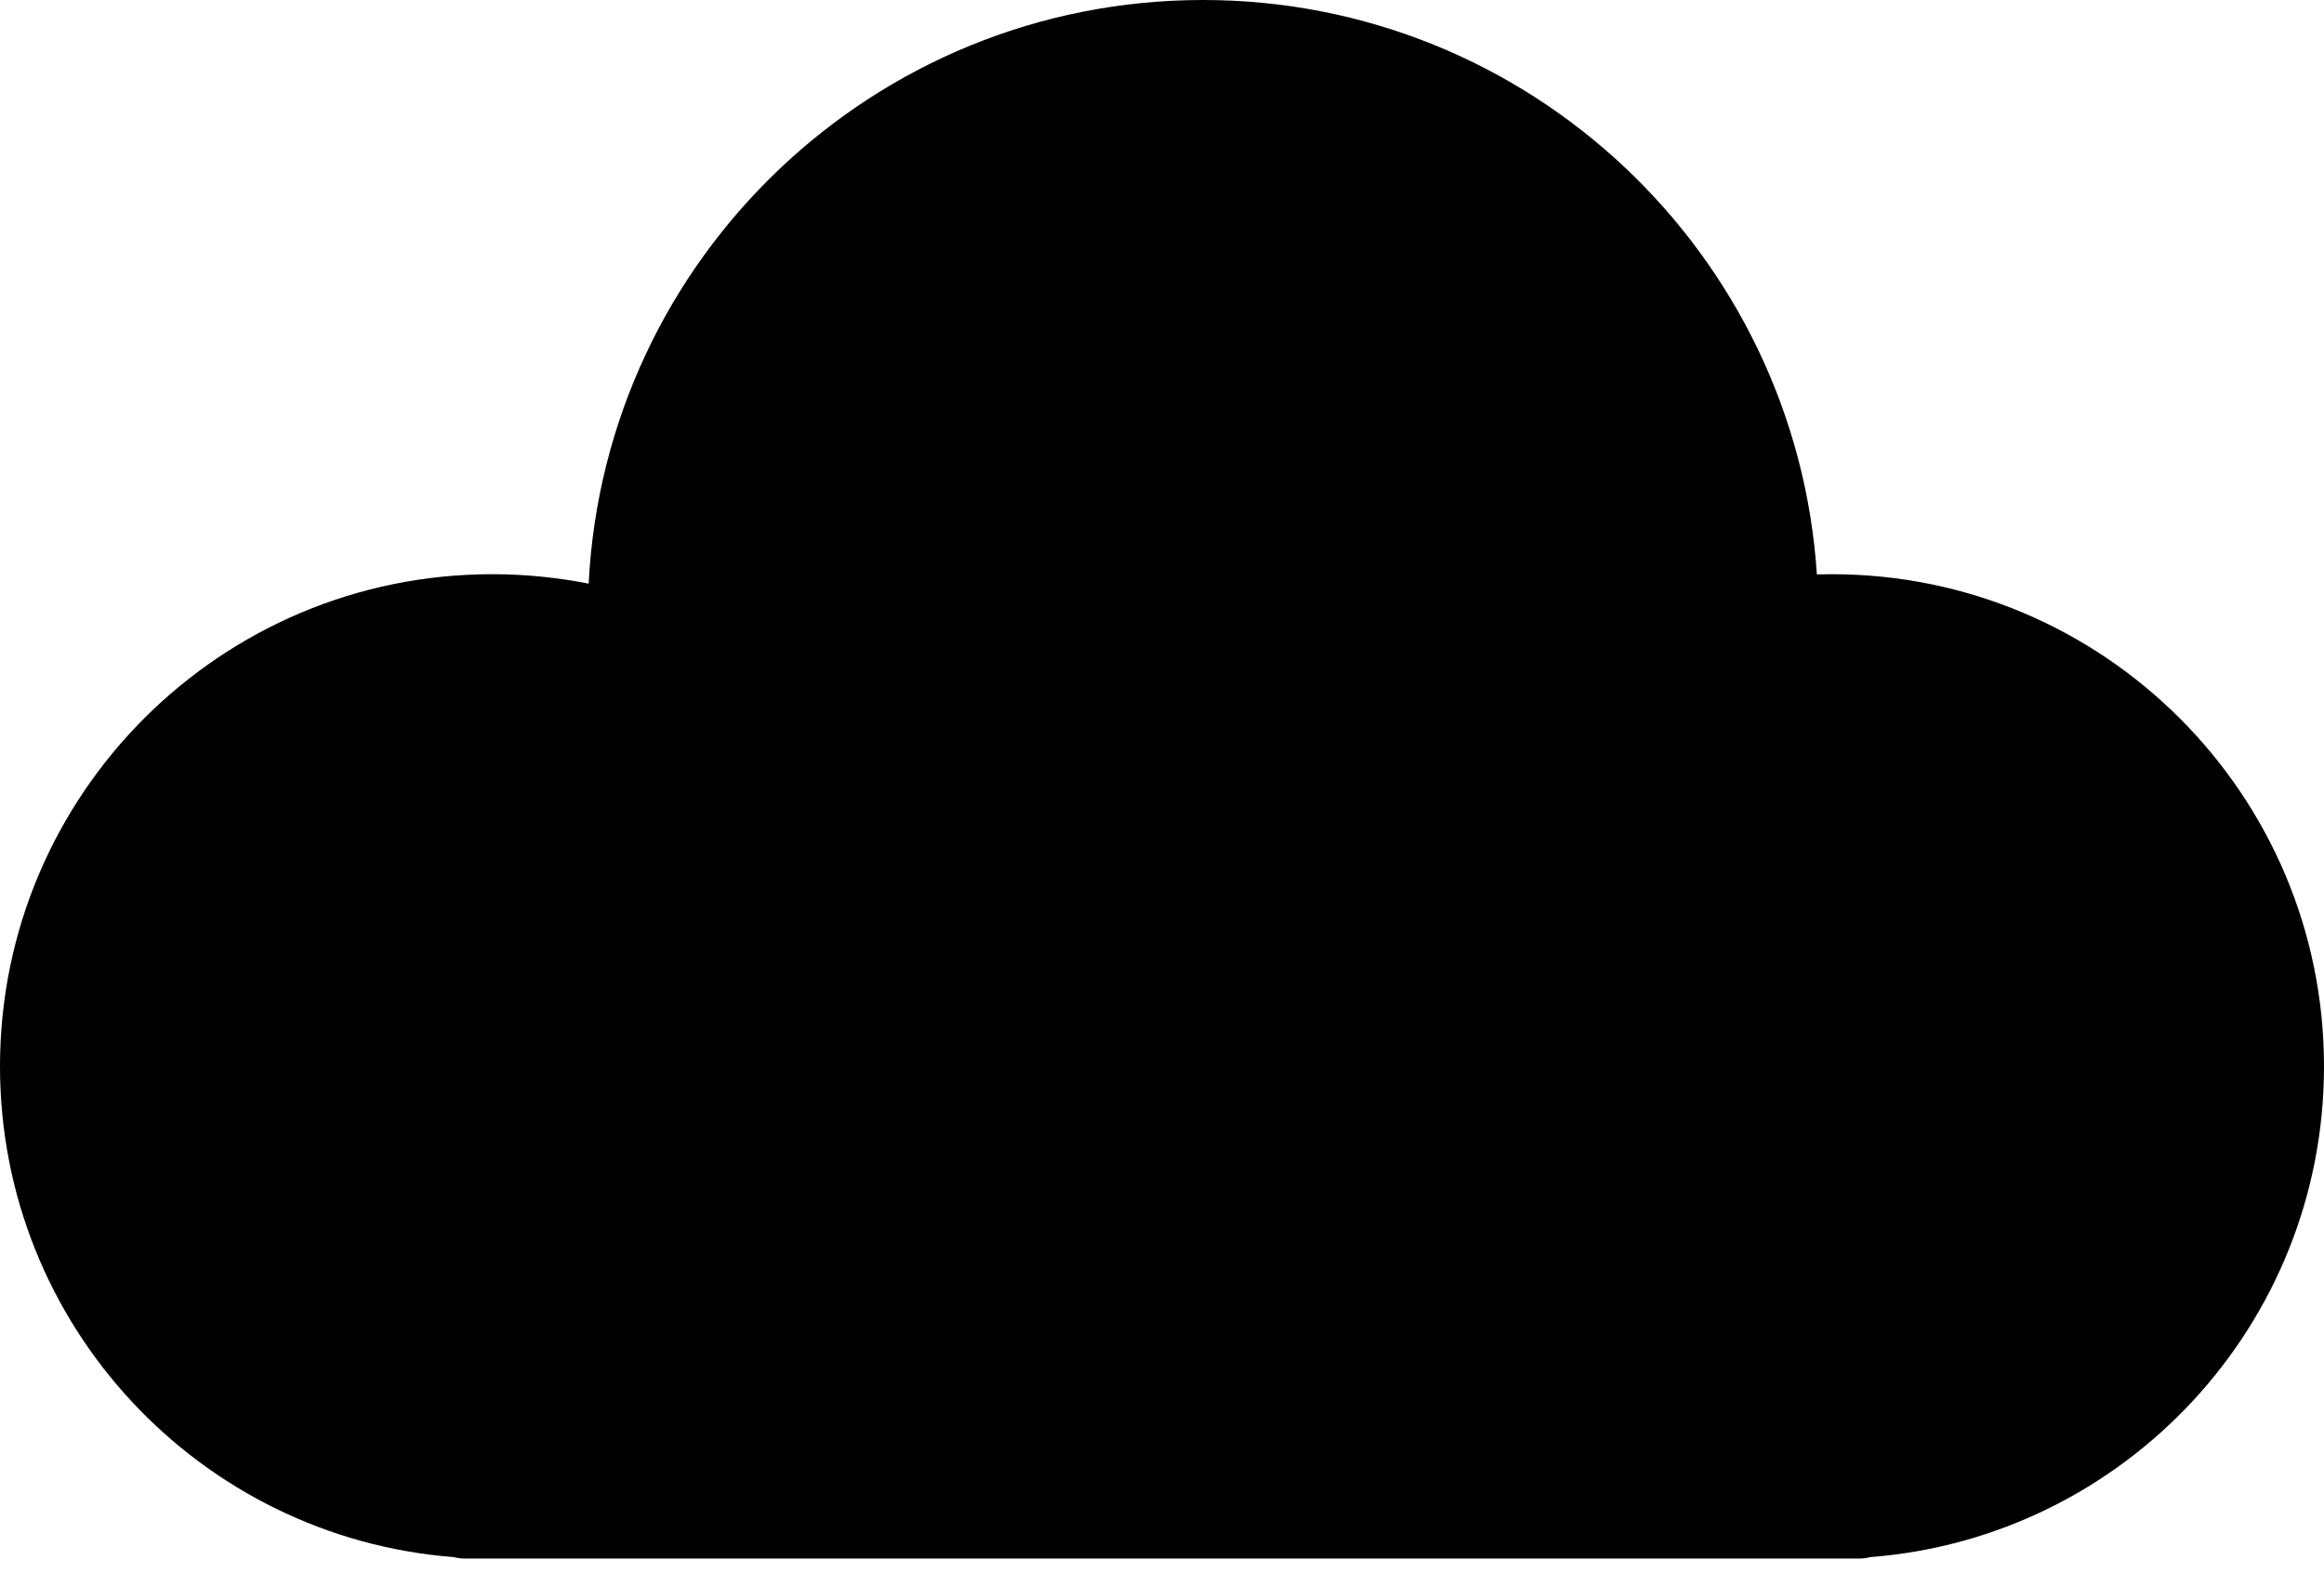
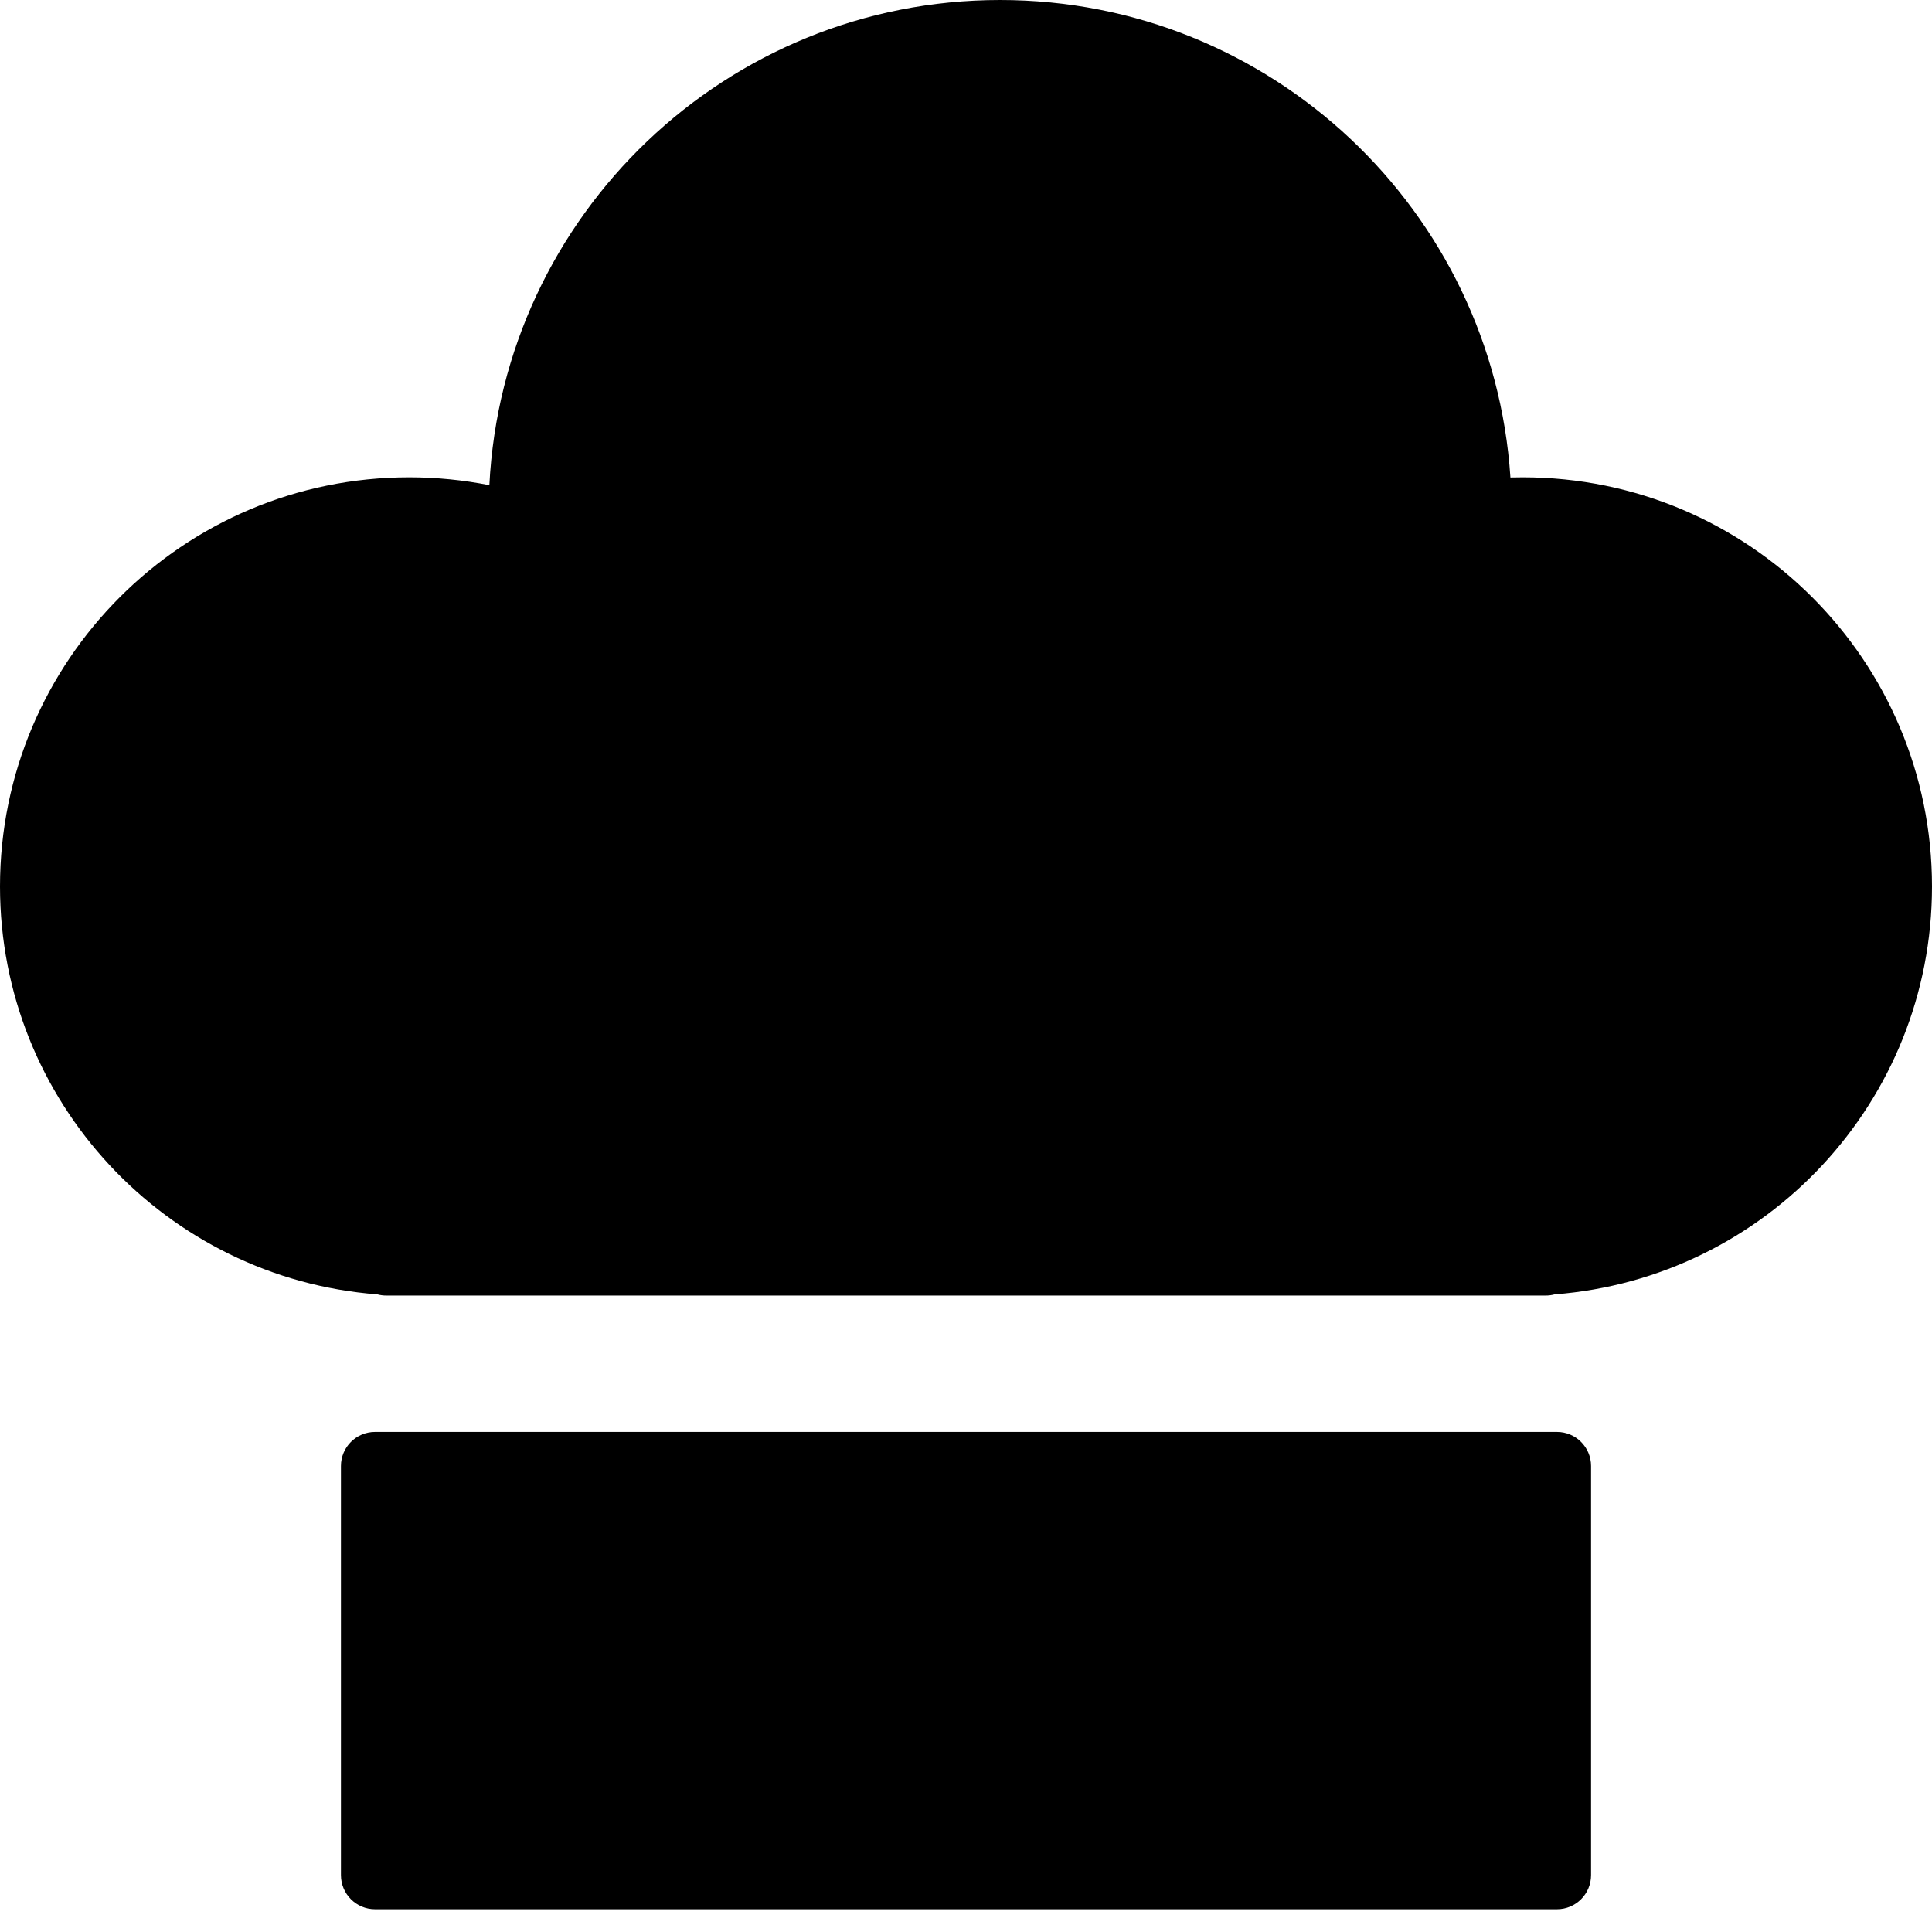
- <svg xmlns="http://www.w3.org/2000/svg" width="34" height="23" viewBox="0 0 34 23" fill="none">
+ <svg xmlns="http://www.w3.org/2000/svg" width="34" height="34" viewBox="0 0 34 34" fill="none">
+   <rect x="6" y="25.2" width="22" height="8.4" rx="0.6" fill="black" />
  <path fill-rule="evenodd" clip-rule="evenodd" d="M26.826 22.8H27.2C27.255 22.8 27.308 22.793 27.359 22.779C31.074 22.493 34 19.388 34 15.6C34 11.624 30.776 8.4 26.8 8.4C26.727 8.4 26.653 8.401 26.581 8.403C26.273 3.711 22.37 0 17.6 0C12.784 0 8.852 3.782 8.612 8.538C8.155 8.448 7.683 8.4 7.2 8.4C3.224 8.4 0 11.624 0 15.6C0 19.388 2.926 22.493 6.641 22.779C6.691 22.793 6.745 22.8 6.8 22.8H7.174L7.2 22.8L7.226 22.8H26.773C26.782 22.8 26.791 22.8 26.8 22.8C26.809 22.8 26.817 22.8 26.826 22.8Z" fill="black" />
</svg>
